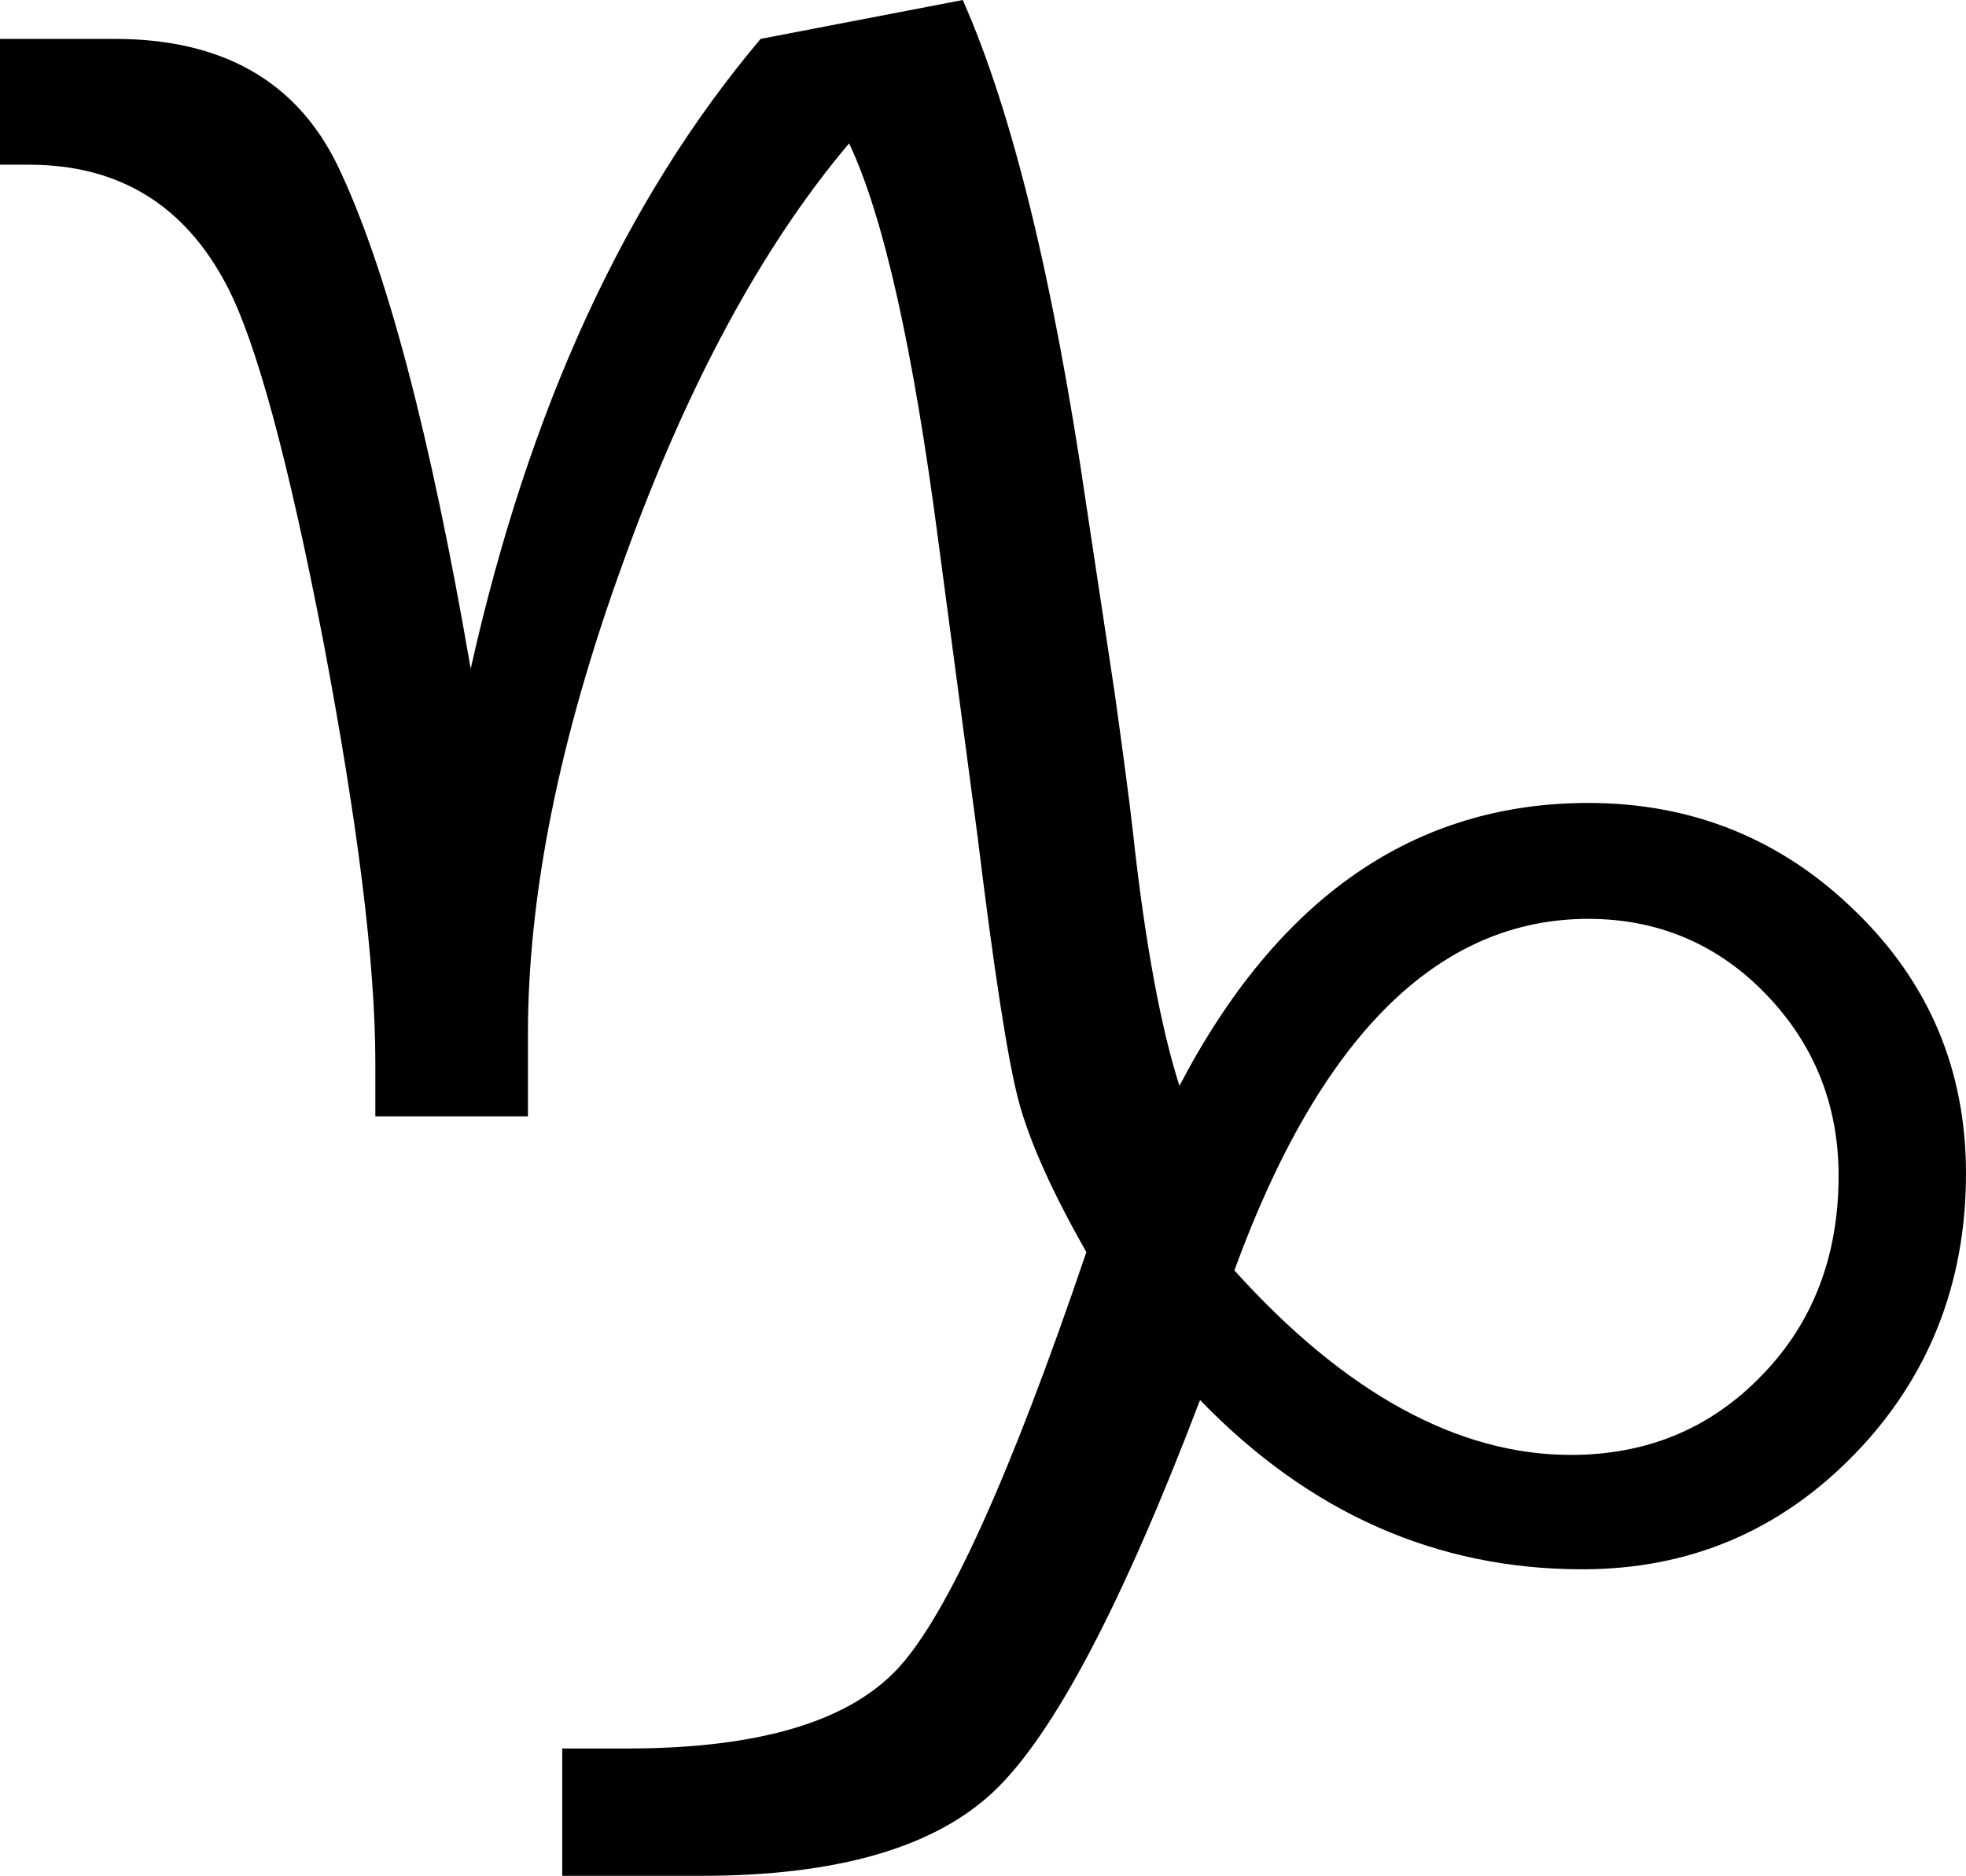
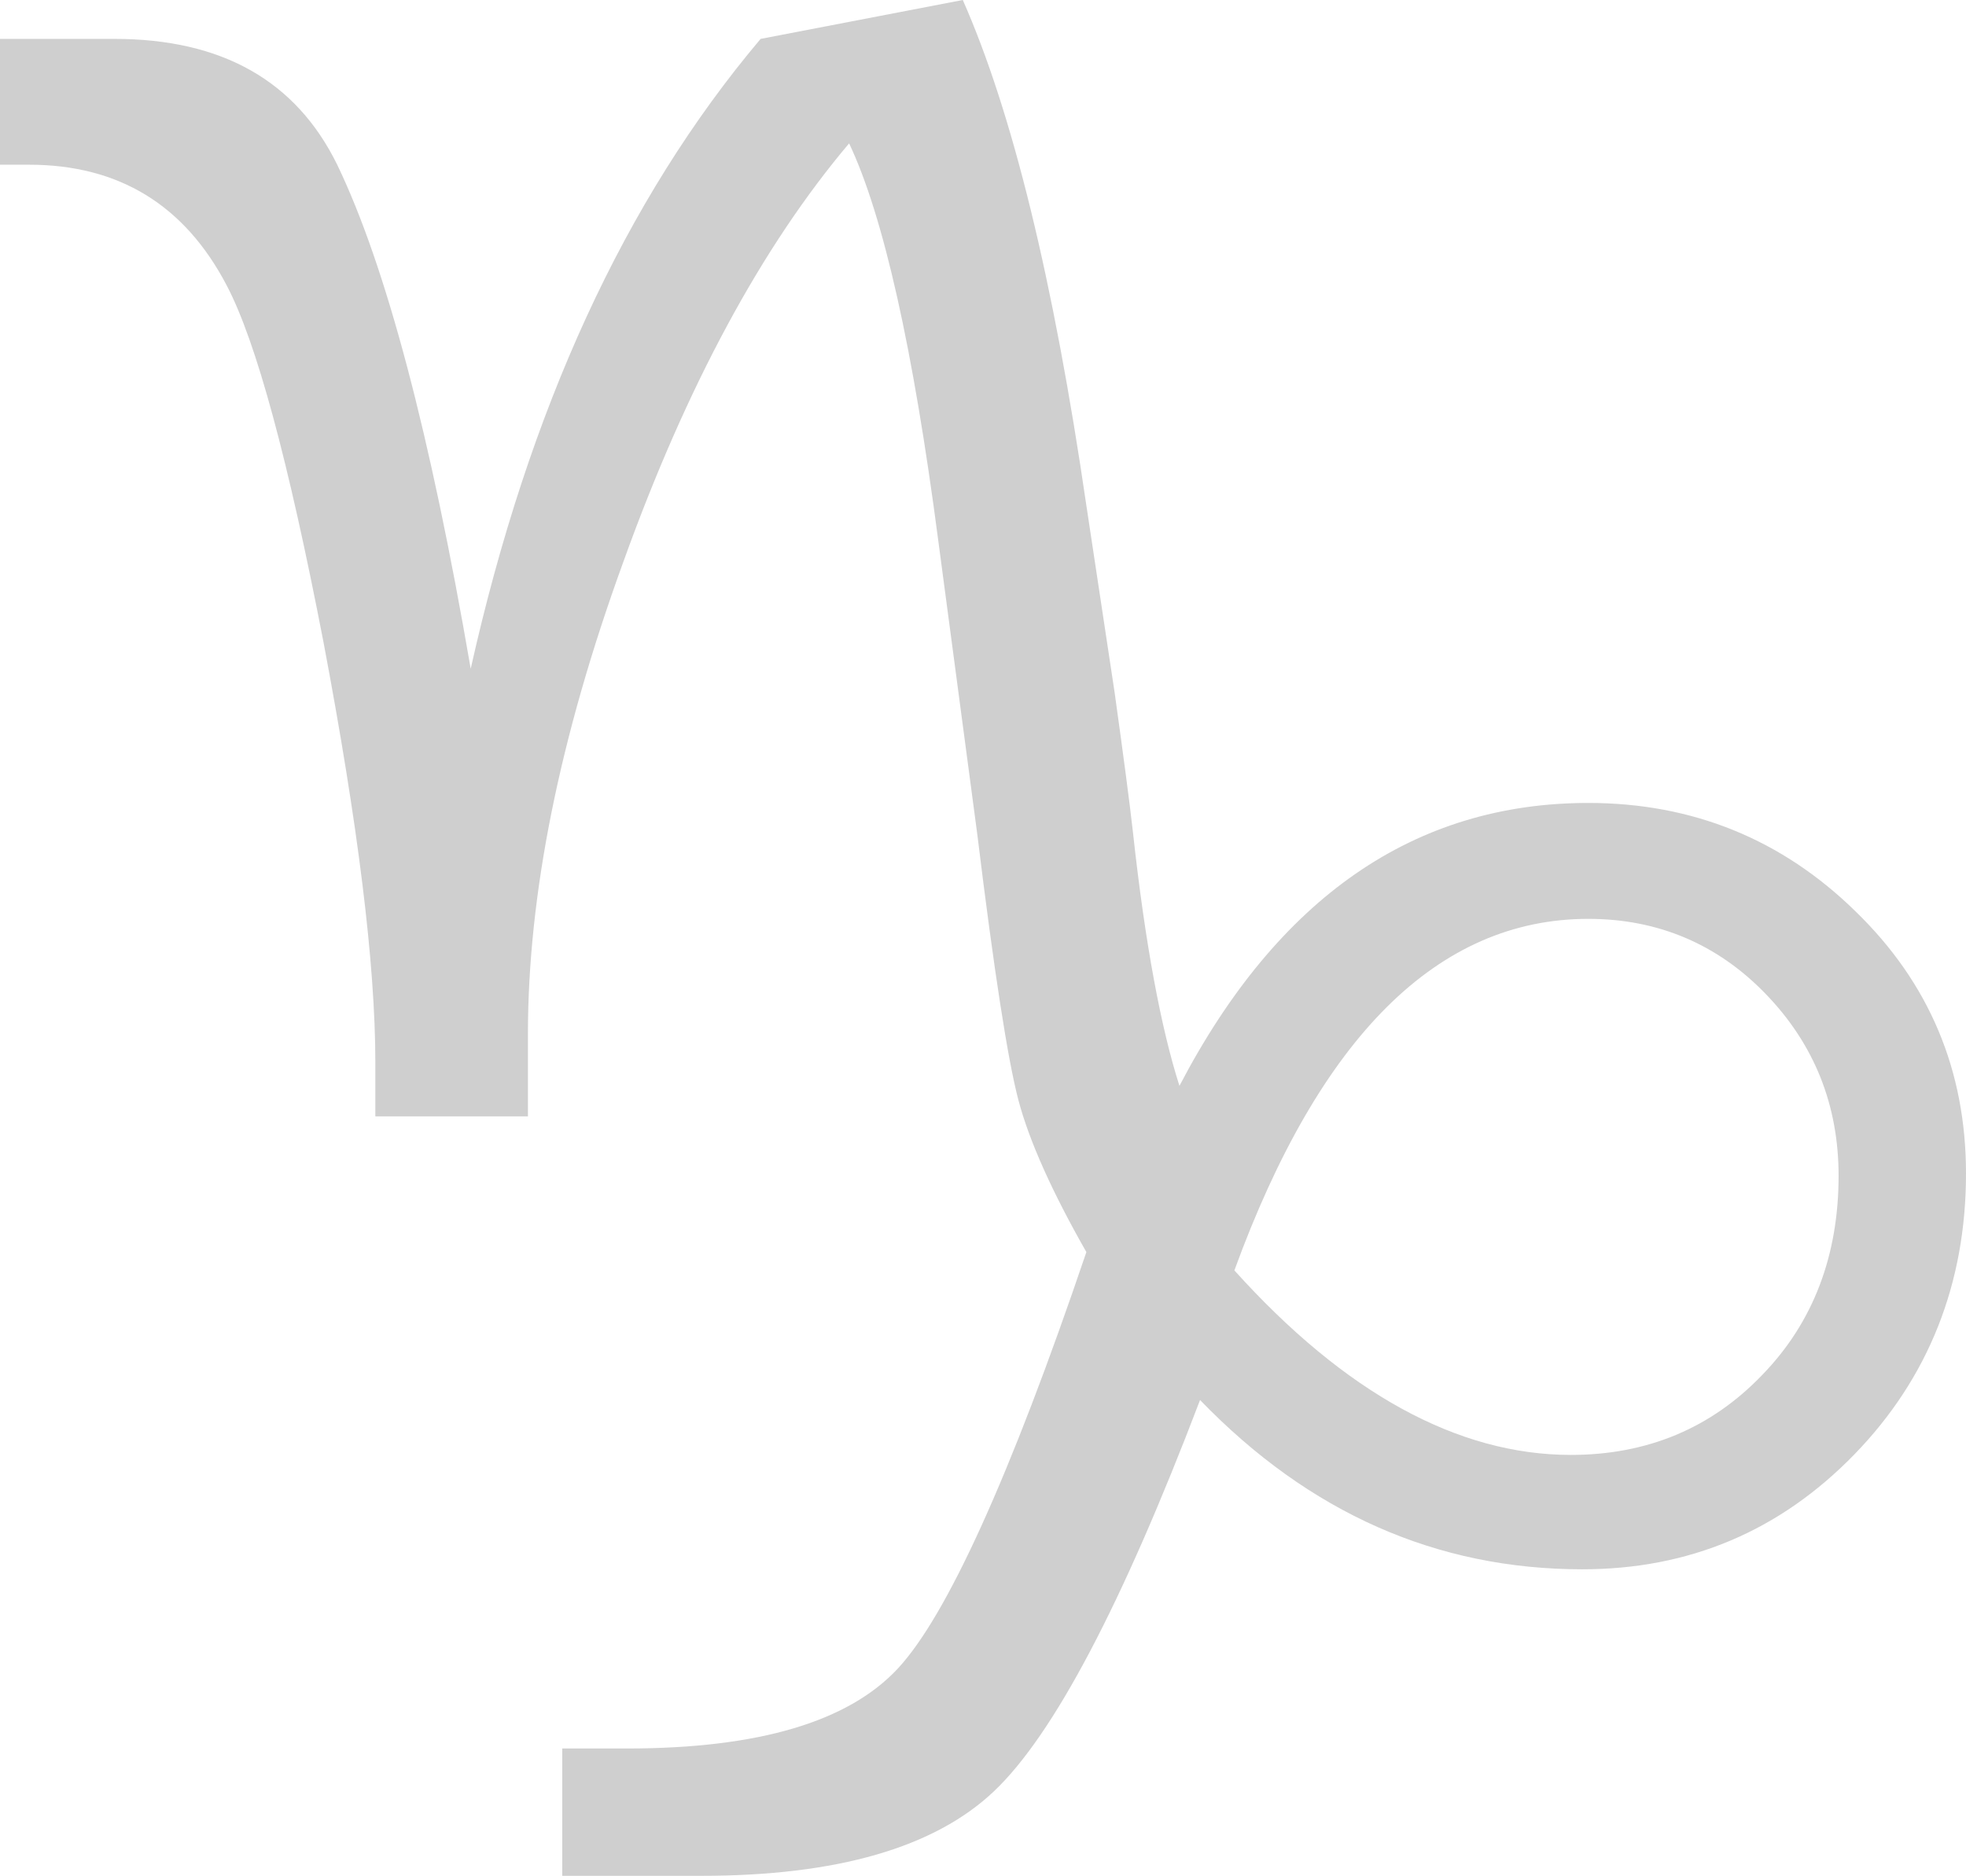
- <svg xmlns="http://www.w3.org/2000/svg" width="197pt" height="188pt" viewBox="0 0 8268 11692">
-   <g transform="matrix(4.75426,0,0,4.752845,-14923.45,-21059.85)">
-     <path d="M3212 5895l0 -70c0,-131 -23,-314 -68,-552 -46,-238 -88,-394 -127,-468 -55,-105 -141,-158 -259,-158l-38 0 0 -165 150 0c141,0 238,55 292,165 64,133 122,353 175,661 76,-340 202,-615 380,-826l265 -51c65,147 119,368 162,663l37 245c12,86 20,147 24,183 16,147 37,258 61,333 129,-247 308,-371 536,-371 137,0 254,48 350,142 97,94 145,209 145,344 0,144 -49,268 -146,368 -98,101 -217,151 -357,151 -191,0 -358,-74 -501,-222 -102,268 -192,439 -270,513 -78,74 -206,111 -384,111l-182 0 0 -167 85 0c172,0 290,-35 355,-105 64,-69 147,-251 247,-546 -45,-79 -75,-146 -89,-199 -14,-53 -32,-169 -54,-349l-51 -384c-33,-253 -72,-427 -117,-522 -114,135 -213,318 -296,549 -84,231 -125,437 -125,619l0 108 -200 0zm1126 202c145,161 293,242 441,242 100,0 184,-35 251,-105 67,-69 100,-157 100,-261 0,-93 -32,-173 -96,-239 -63,-65 -141,-98 -232,-98 -197,0 -352,154 -464,461z" />
+ <svg xmlns="http://www.w3.org/2000/svg" width="197pt" height="188pt" viewBox="0 0 8268 11692" version="1.1" id="svg956">
+   <defs id="defs960" />
+   <g transform="matrix(4.75426,0,0,4.752845,-14923.45,-21059.85)" id="g954" style="fill:#cfcfcf;fill-opacity:1">
+     <path d="M3212 5895l0 -70c0,-131 -23,-314 -68,-552 -46,-238 -88,-394 -127,-468 -55,-105 -141,-158 -259,-158l-38 0 0 -165 150 0c141,0 238,55 292,165 64,133 122,353 175,661 76,-340 202,-615 380,-826l265 -51c65,147 119,368 162,663l37 245c12,86 20,147 24,183 16,147 37,258 61,333 129,-247 308,-371 536,-371 137,0 254,48 350,142 97,94 145,209 145,344 0,144 -49,268 -146,368 -98,101 -217,151 -357,151 -191,0 -358,-74 -501,-222 -102,268 -192,439 -270,513 -78,74 -206,111 -384,111l-182 0 0 -167 85 0c172,0 290,-35 355,-105 64,-69 147,-251 247,-546 -45,-79 -75,-146 -89,-199 -14,-53 -32,-169 -54,-349l-51 -384c-33,-253 -72,-427 -117,-522 -114,135 -213,318 -296,549 -84,231 -125,437 -125,619l0 108 -200 0zm1126 202c145,161 293,242 441,242 100,0 184,-35 251,-105 67,-69 100,-157 100,-261 0,-93 -32,-173 -96,-239 -63,-65 -141,-98 -232,-98 -197,0 -352,154 -464,461z" id="path952" style="fill:#cfcfcf;fill-opacity:1" />
  </g>
</svg>
